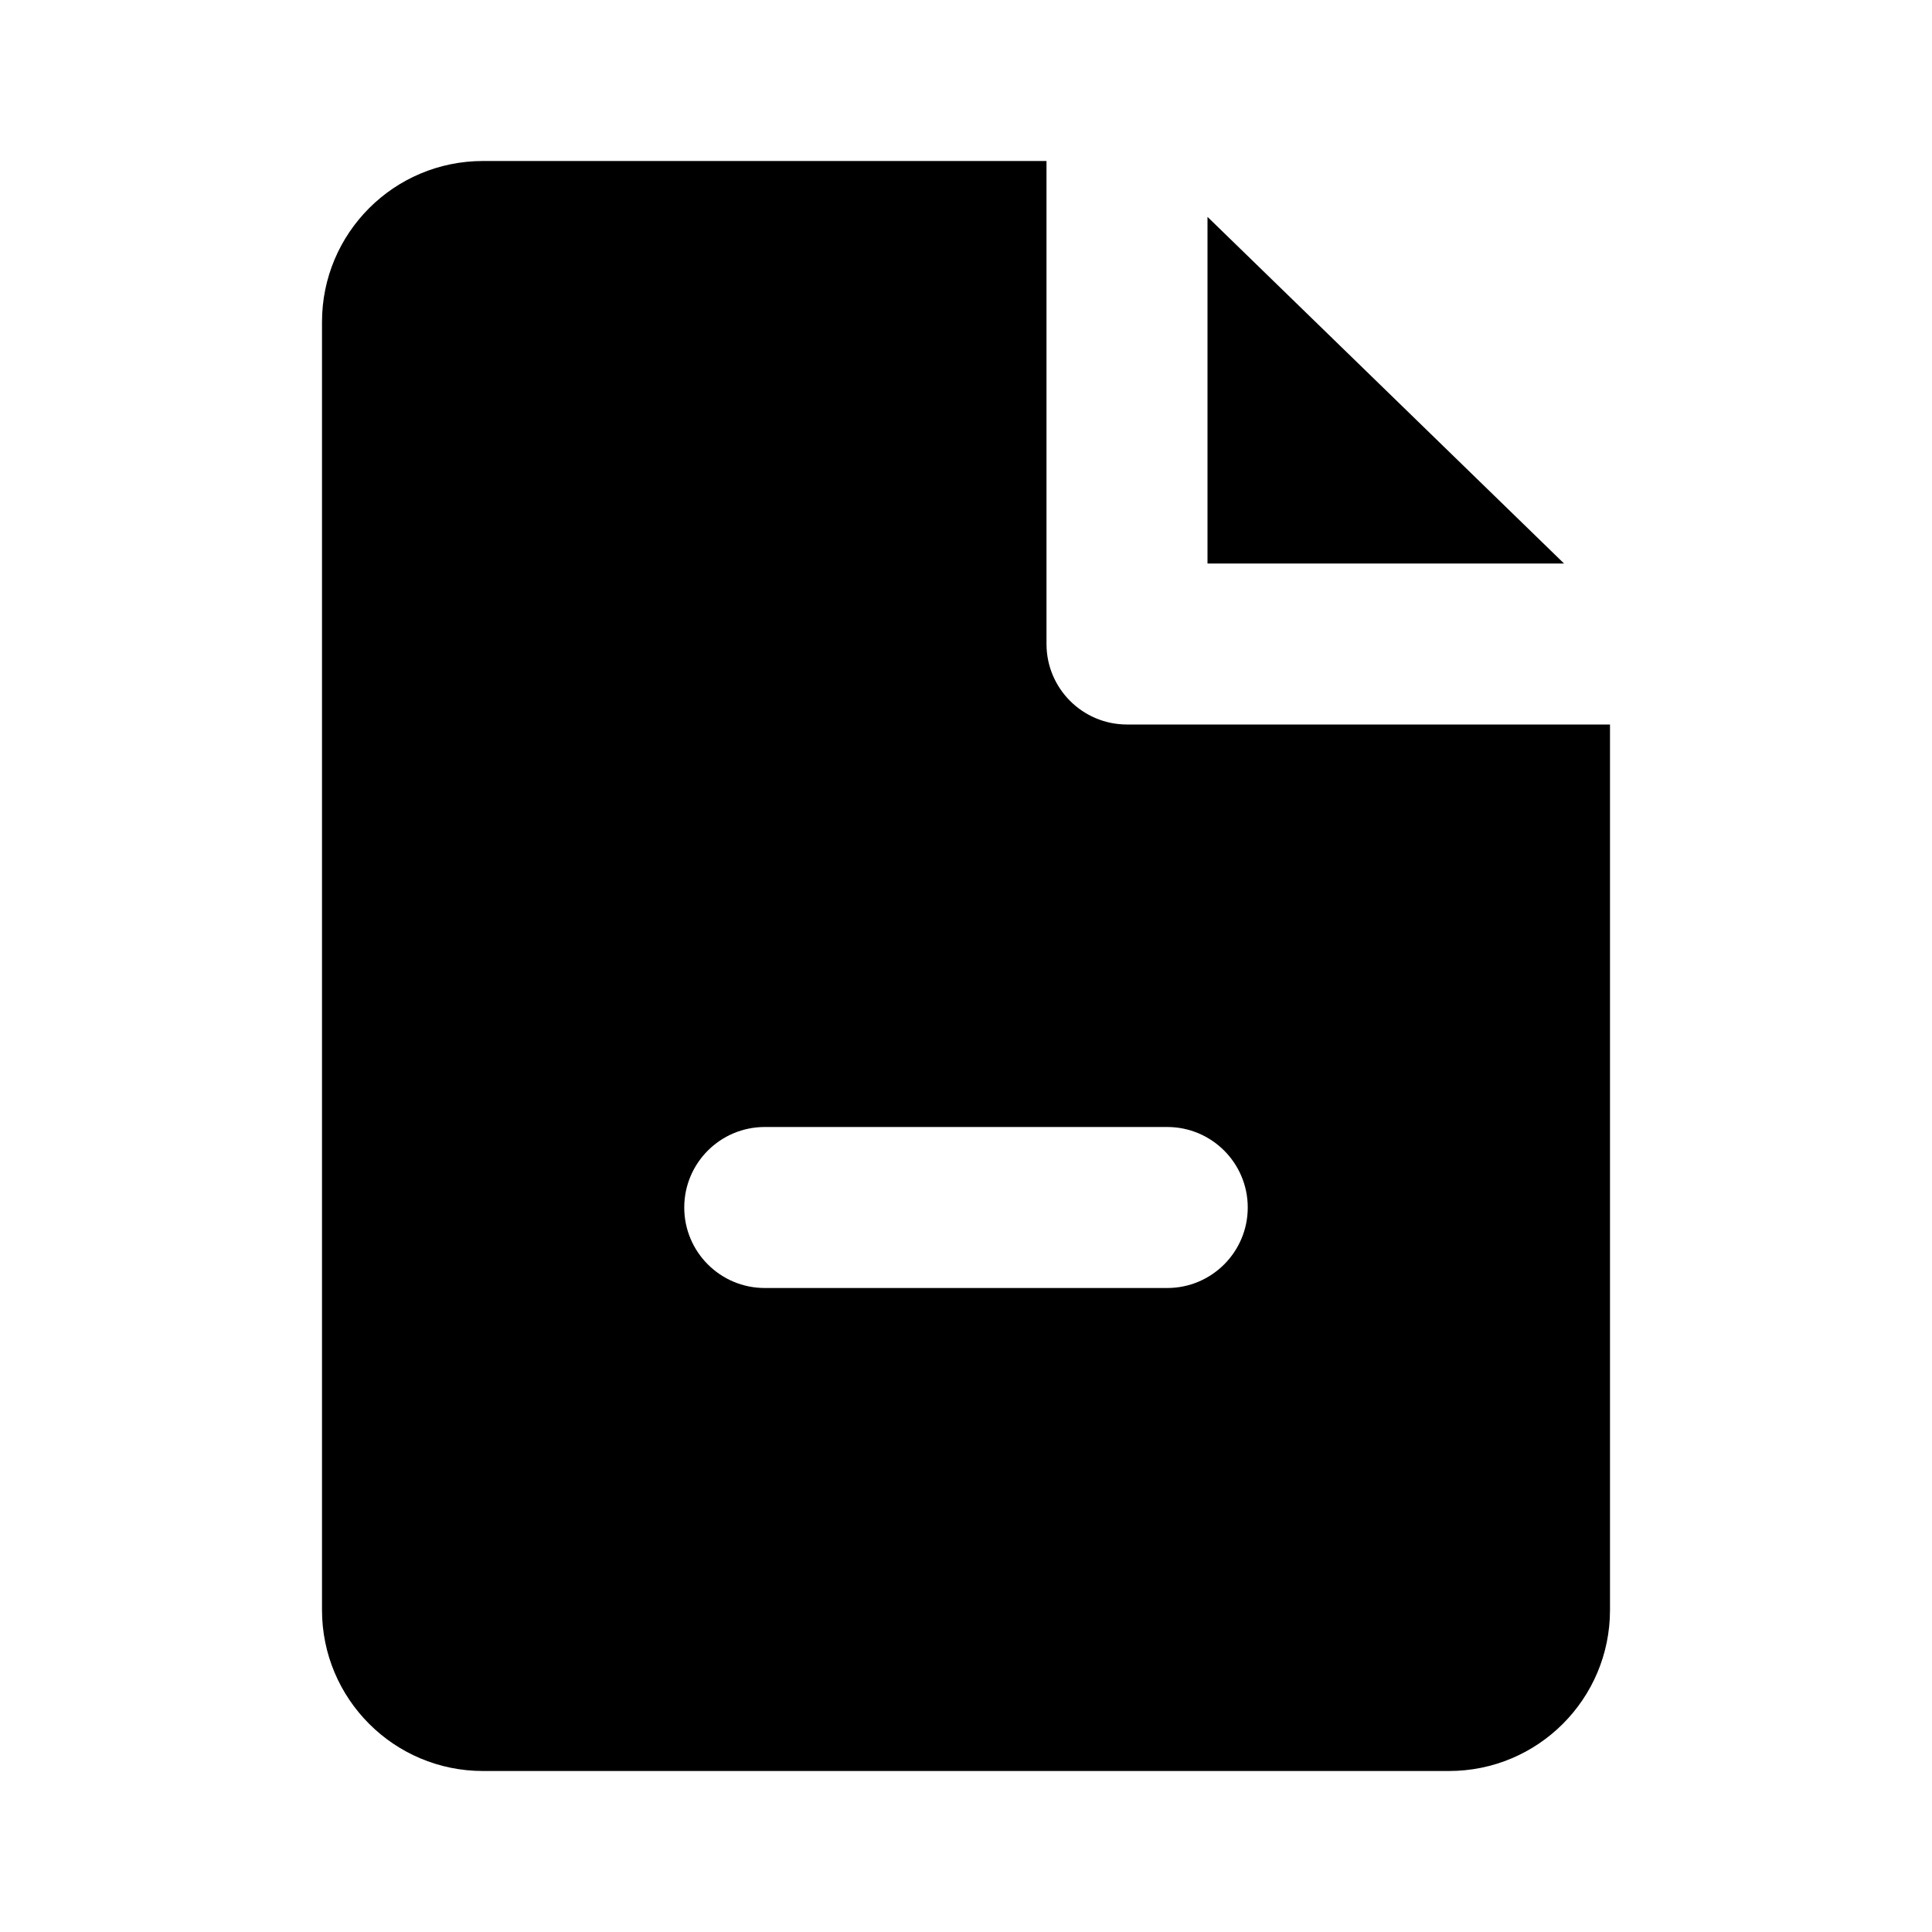
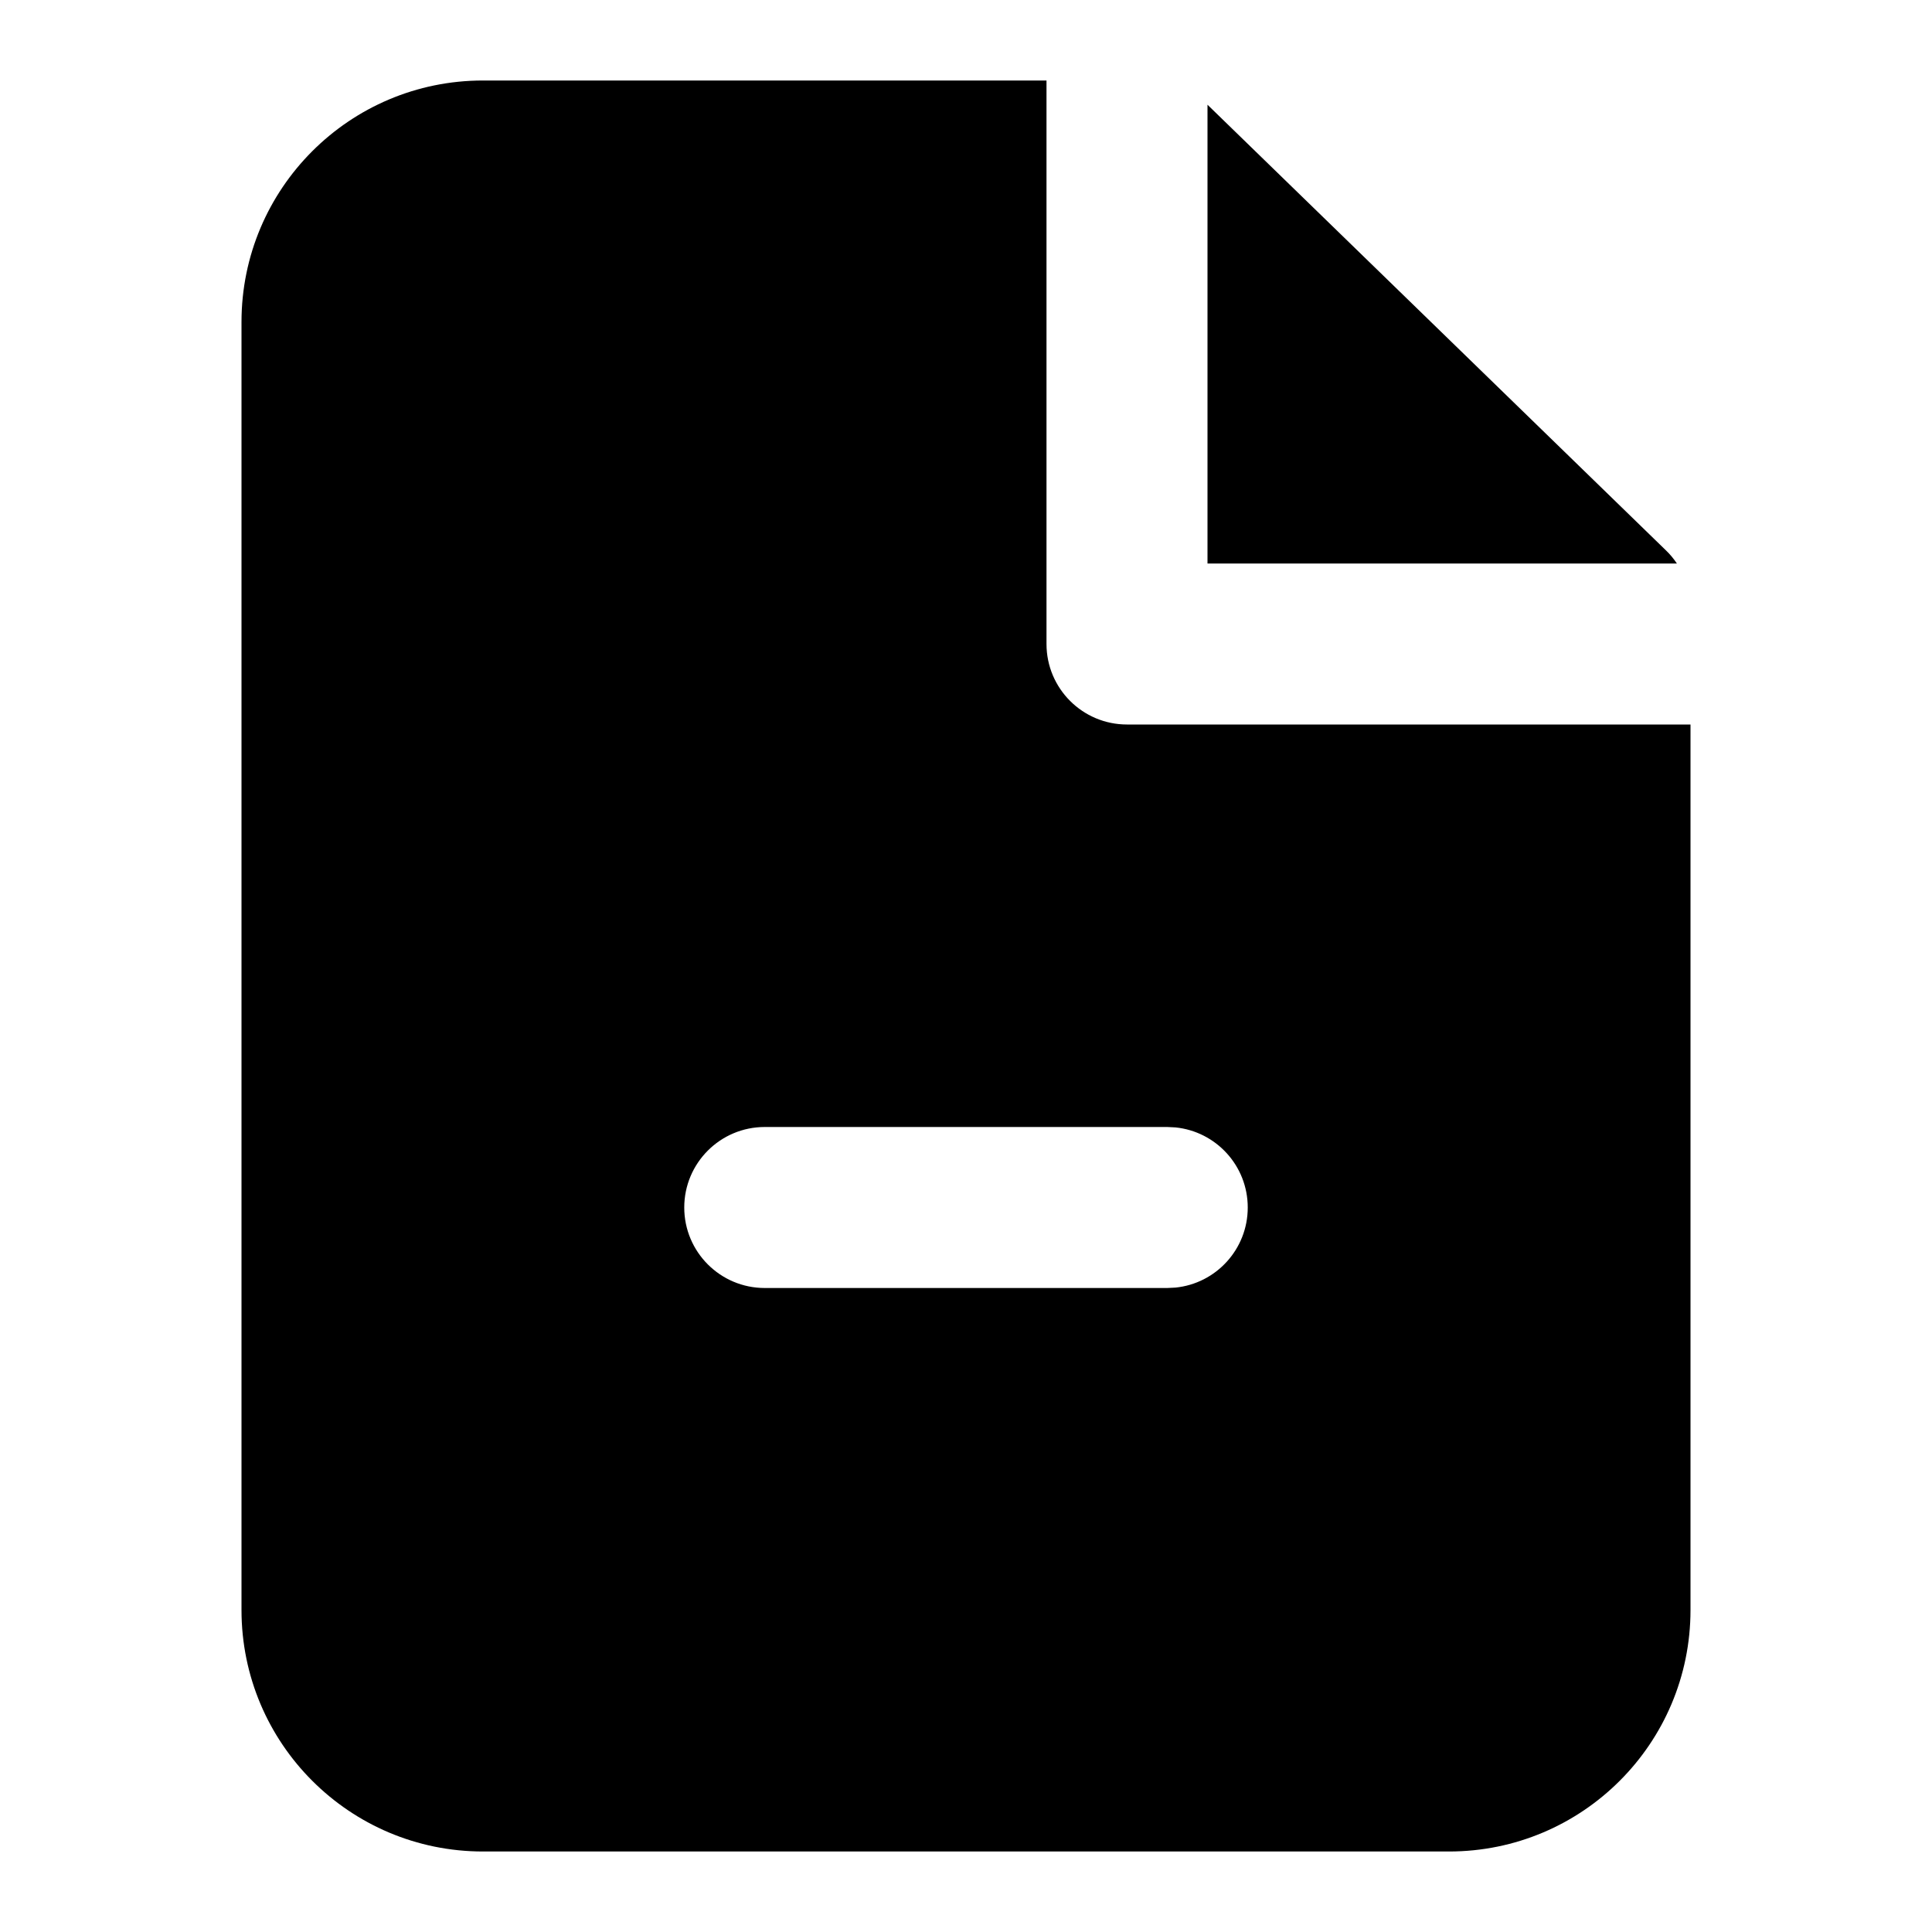
<svg xmlns="http://www.w3.org/2000/svg" width="24" height="24" viewBox="0 0 24 24" fill="none">
  <g class="oi-document-remove-fill">
-     <path class="oi-fill" fill-rule="evenodd" clip-rule="evenodd" d="M6 2H13V8C13 8.552 13.448 9 14 9H20V20C20 21.105 19.105 22 18 22H6C4.895 22 4 21.105 4 20V4C4 2.895 4.895 2 6 2ZM15 2.694L19.429 7H15V2.694ZM9.5 14C8.948 14 8.5 14.448 8.5 15C8.5 15.552 8.948 16 9.5 16H14.5C15.052 16 15.5 15.552 15.5 15C15.5 14.448 15.052 14 14.5 14H9.5Z" fill="black" />
+     <path class="oi-fill" d="M13 8C13 8.552 13.448 9 14 9H21V20C21 21.657 19.657 23 18 23H6C4.343 23 3 21.657 3 20V4C3 2.343 4.343 1 6 1H13V8ZM9.5 14C8.948 14 8.5 14.448 8.5 15C8.5 15.552 8.948 16 9.5 16H14.5L14.602 15.995C15.107 15.944 15.5 15.518 15.5 15C15.5 14.482 15.107 14.056 14.602 14.005L14.5 14H9.5ZM20.697 6.839C20.748 6.888 20.792 6.942 20.831 7H15V1.301L20.697 6.839Z" fill="black" />
  </g>
</svg>
